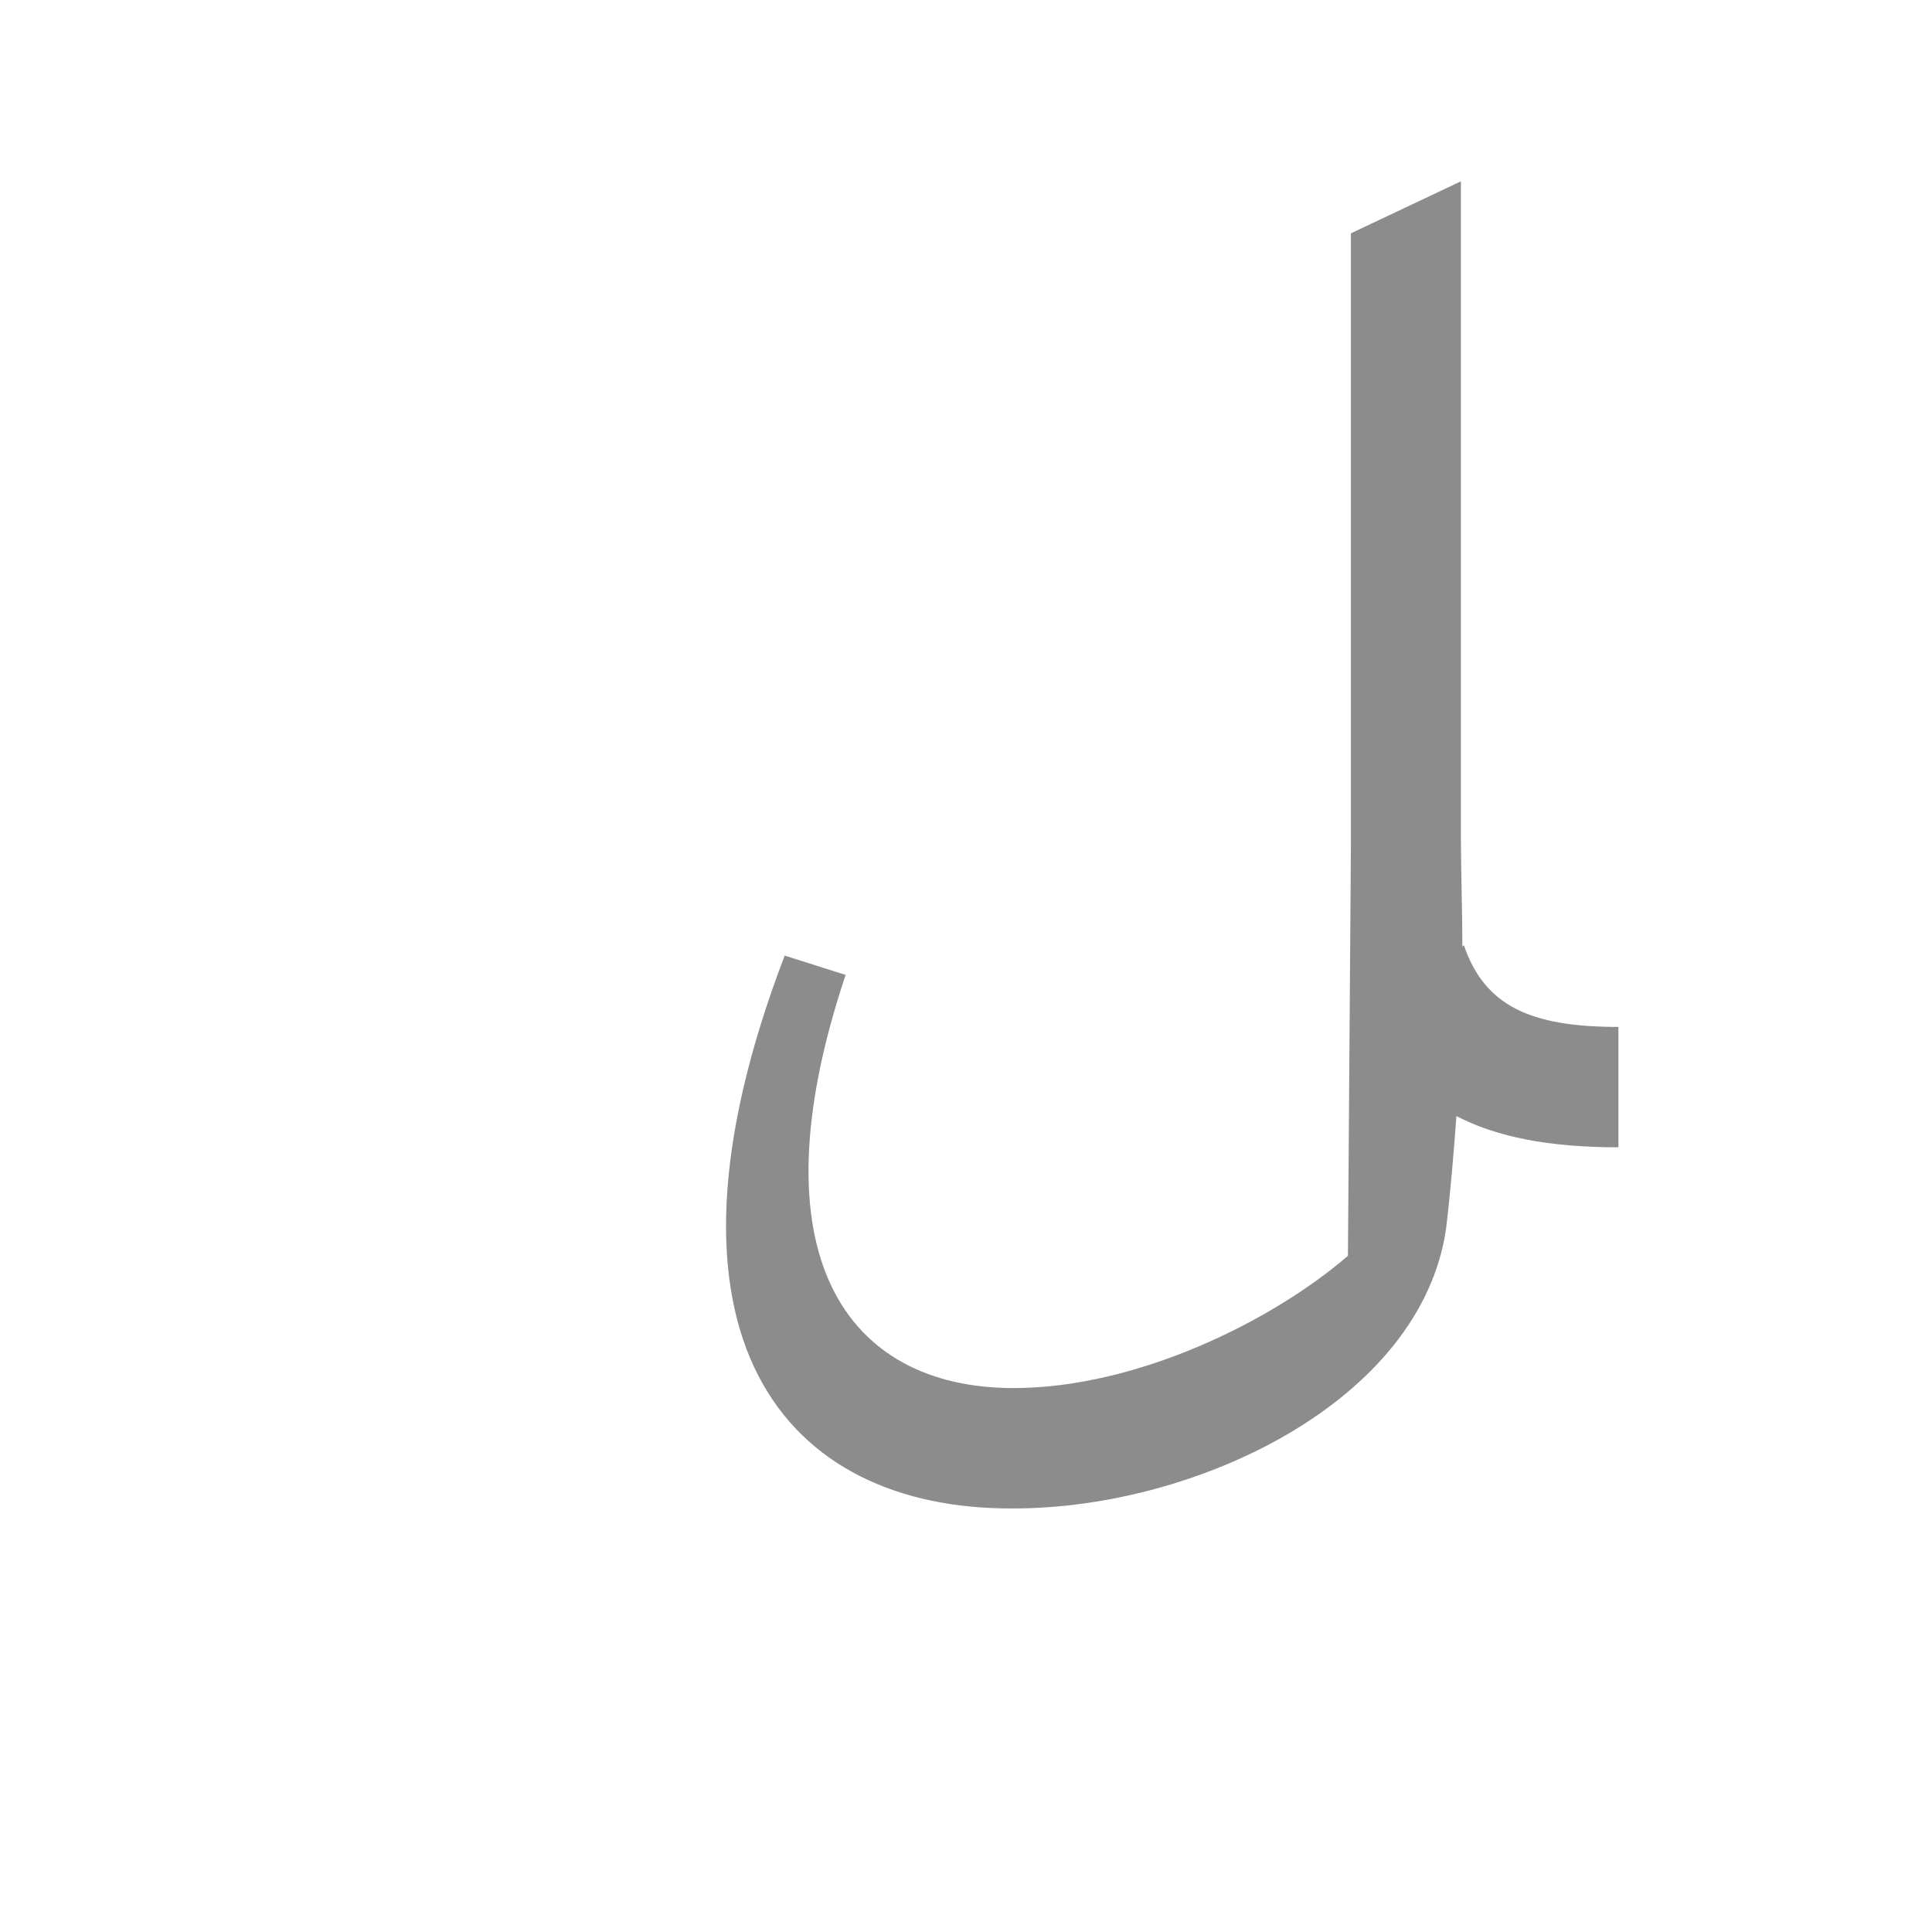
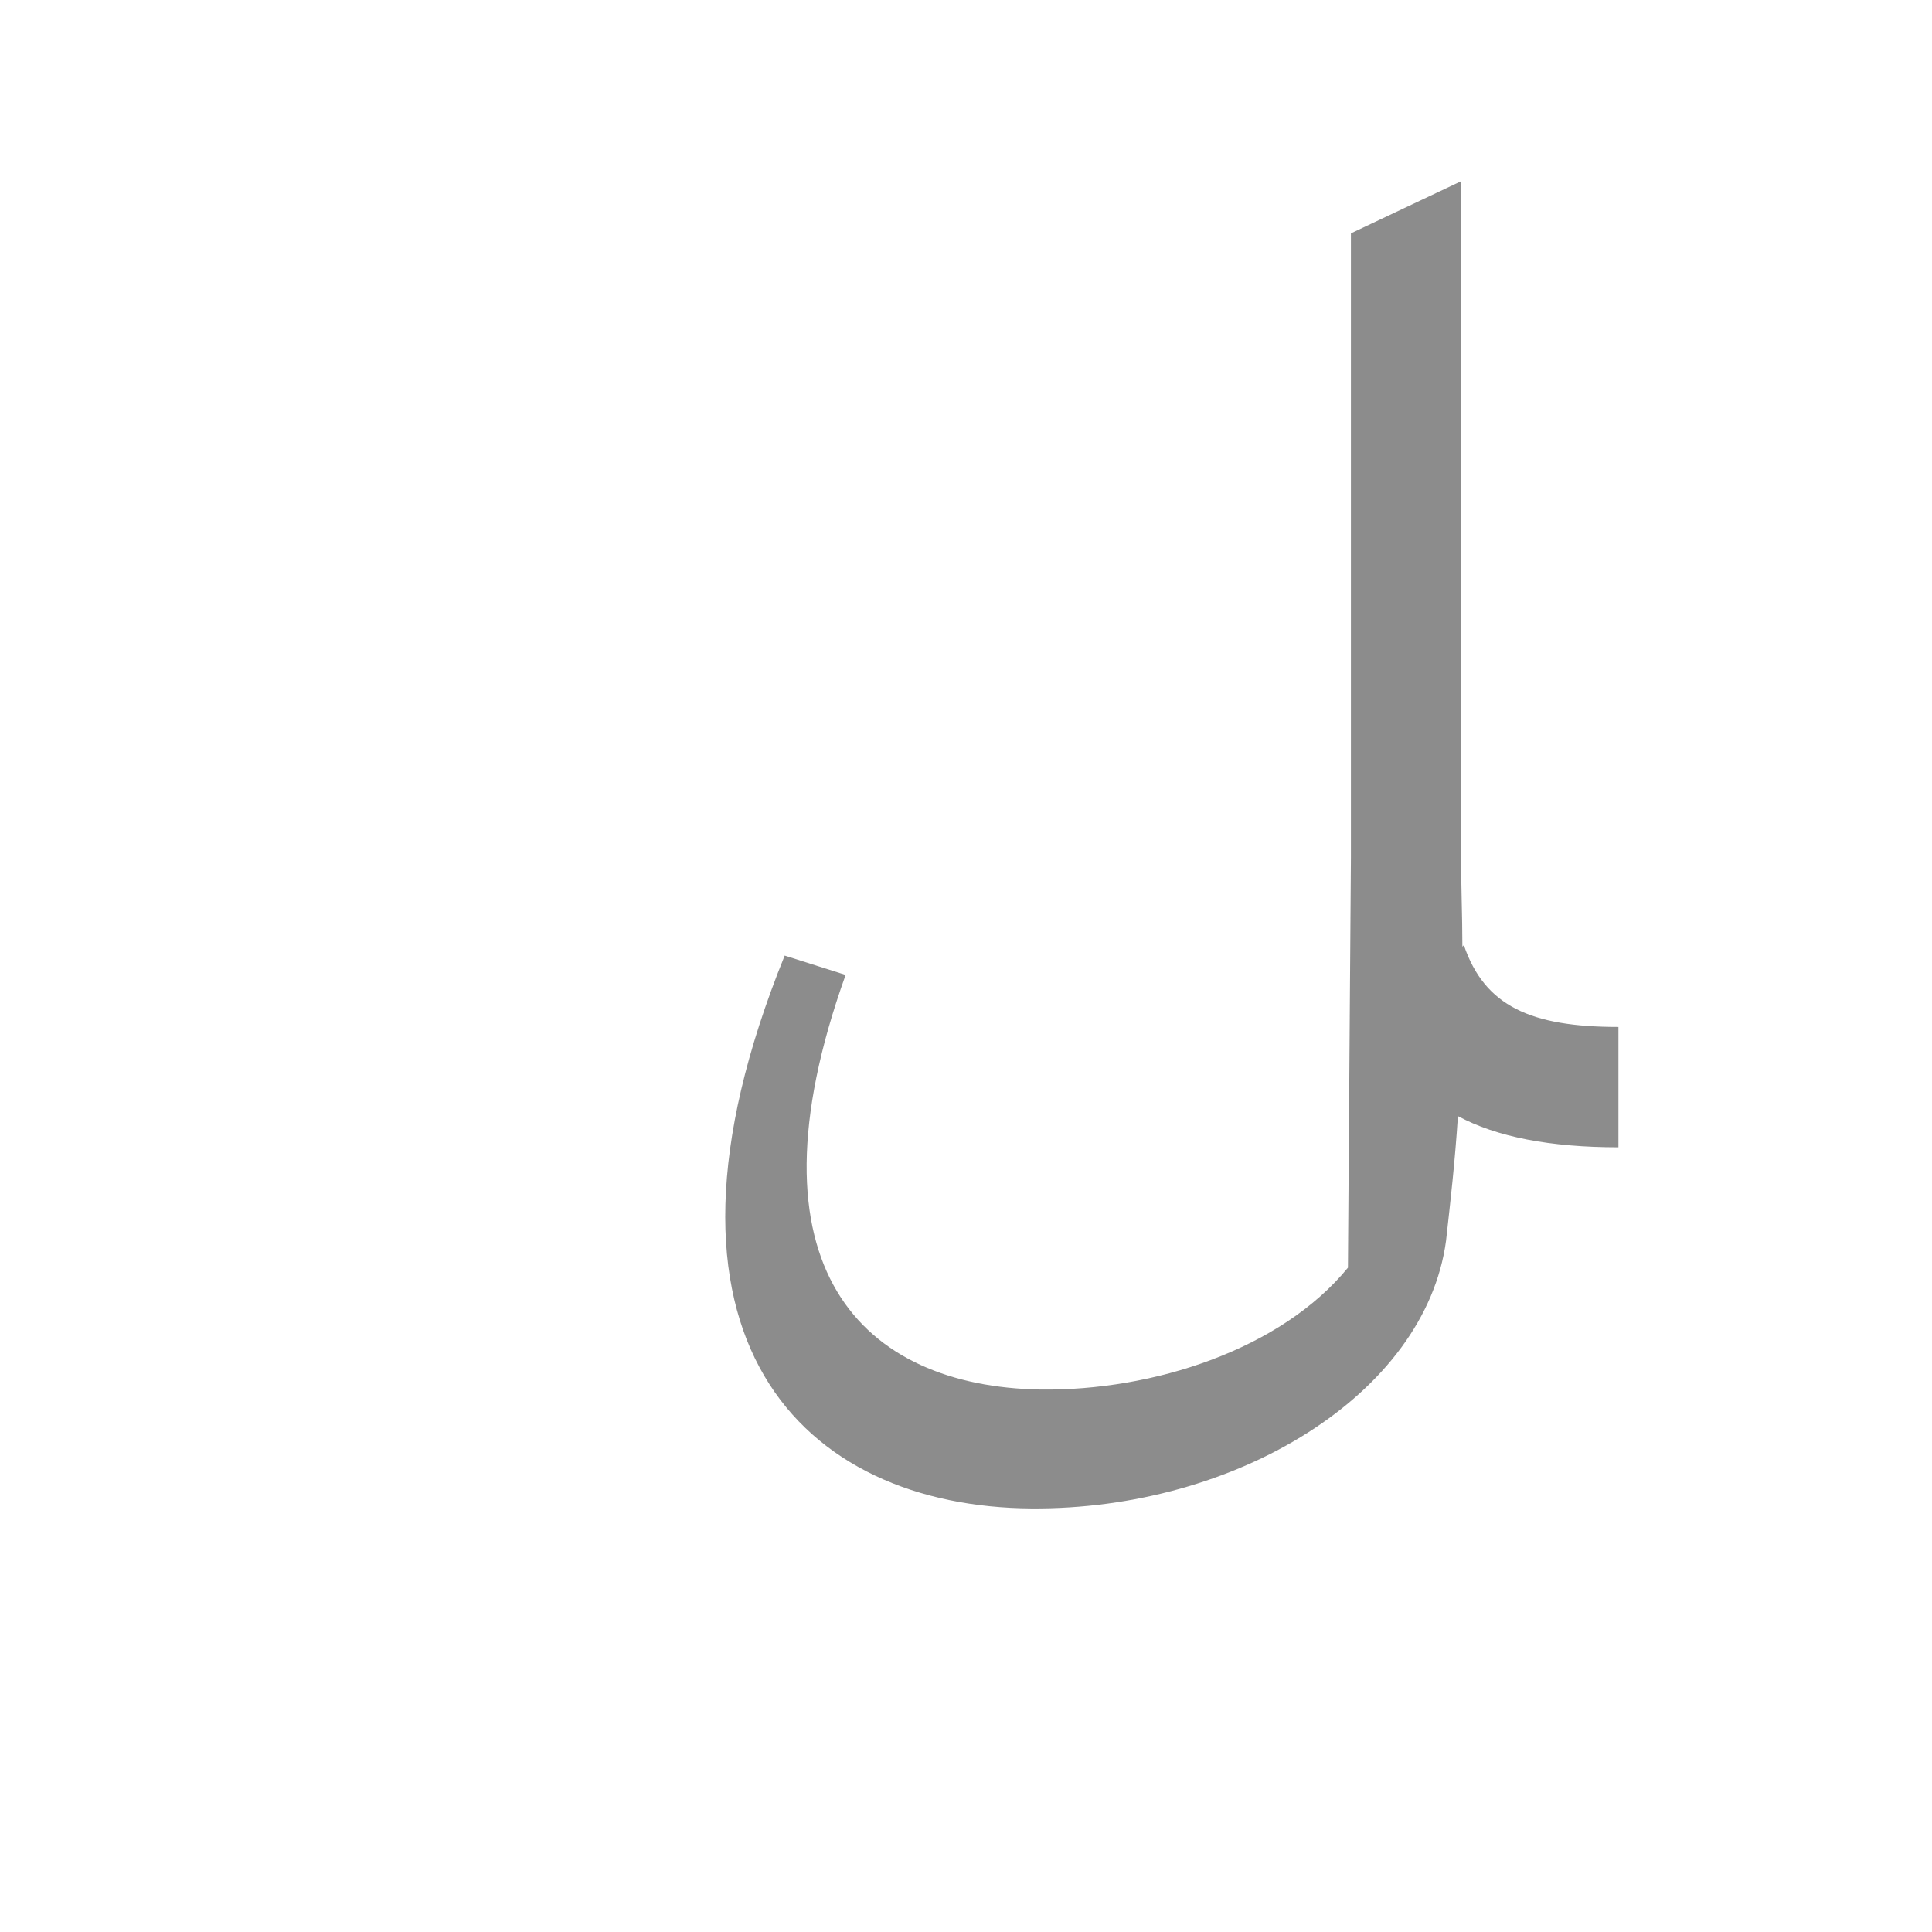
<svg xmlns="http://www.w3.org/2000/svg" xml:space="preserve" width="1300px" height="1300px" version="1.0" style="shape-rendering:geometricPrecision; text-rendering:geometricPrecision; image-rendering:optimizeQuality; fill-rule:evenodd; clip-rule:evenodd" viewBox="0 0 1300 1056">
  <defs>
    <style type="text/css">
   
    .fil0 {fill:#1A1A1A;fill-opacity:0.502}
   
  </style>
  </defs>
  <g id="_100:master">
-     <path class="fil0" d="M909 446l0 -411 74 -35 0 436c0,29 1,55 1,79l1 -1c14,41 45,55 104,55l0 81c-47,0 -82,-7 -109,-21 -2,27 -4,51 -7,76 -17,116 -168,188 -291,188 -155,1 -252,-116 -154,-372l41 13c-63,188 0,278 113,278 83,0 174,-45 225,-89l2 -277z" />
+     <path class="fil0" d="M909 455l0 -420 74 -35 0 445c0,26 1,49 1,70l1 -1c14,41 45,55 104,55l0 81c-46,0 -82,-7 -108,-21 -2,31 -5,57 -8,84 -14,103 -141,181 -279,180 -153,-1 -271,-113 -166,-372l41 13c-71,198 12,277 131,279 76,1 162,-27 207,-82l2 -276 0 0z" />
  </g>
</svg>
